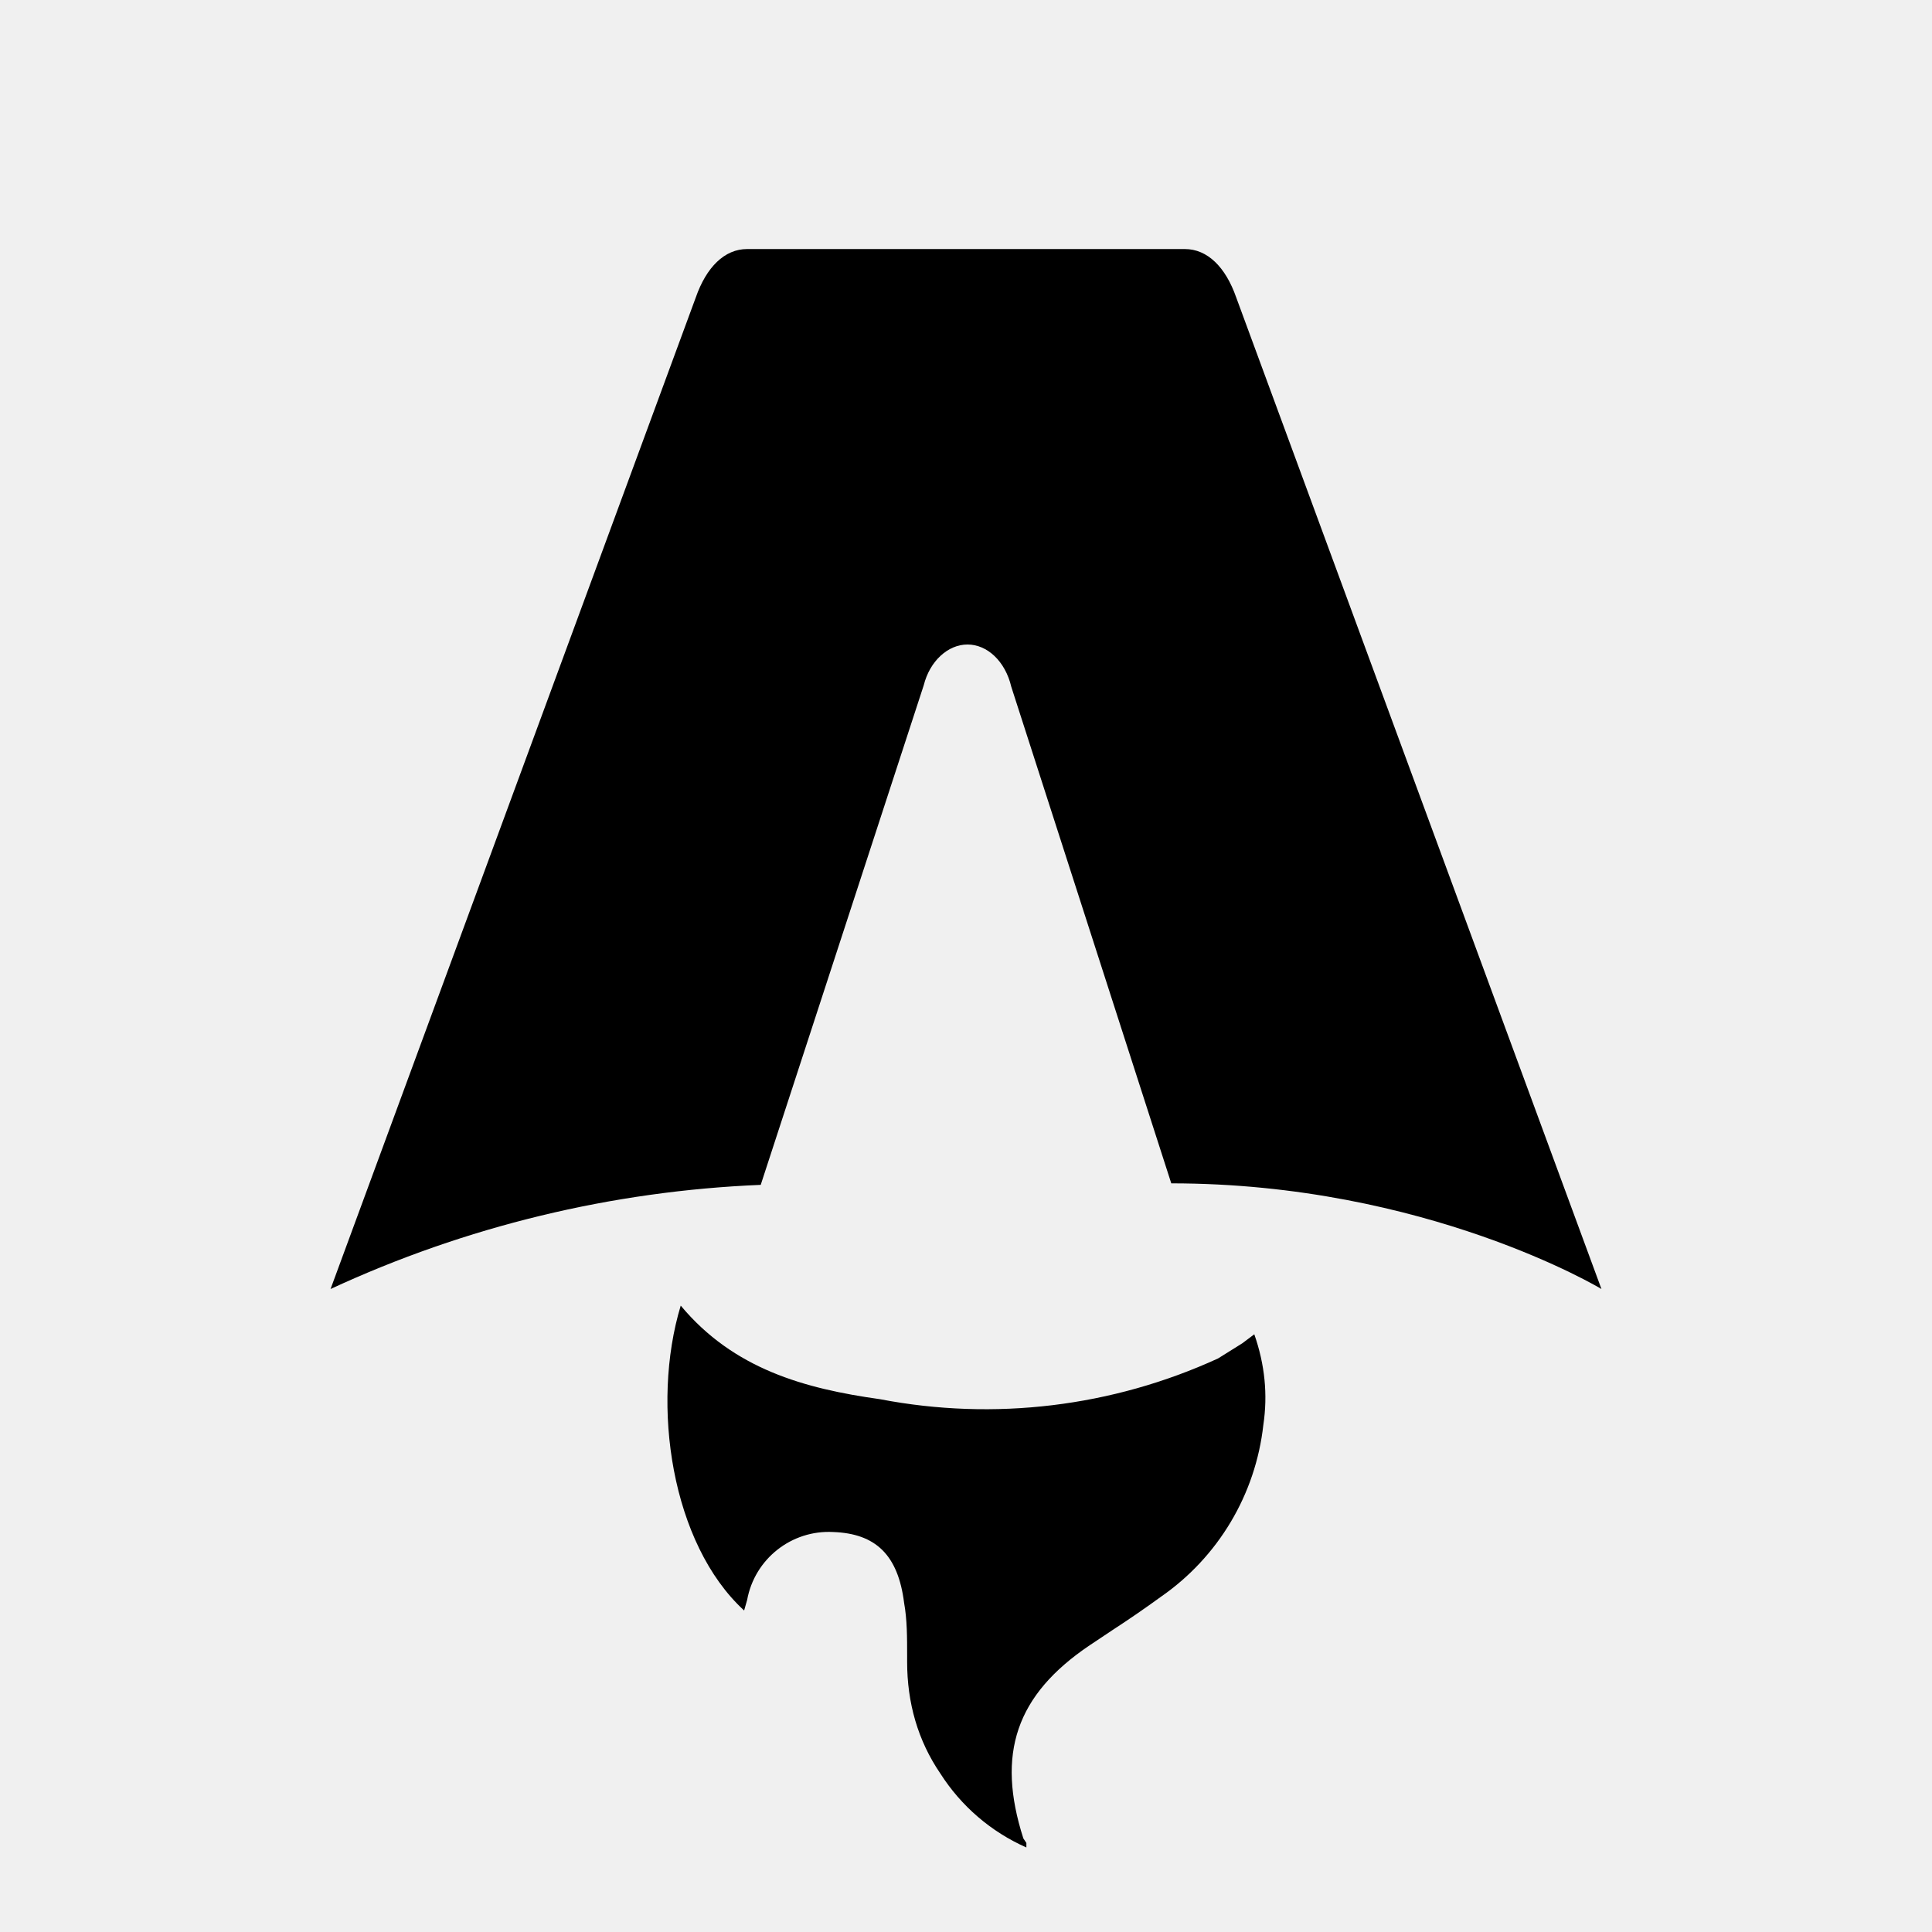
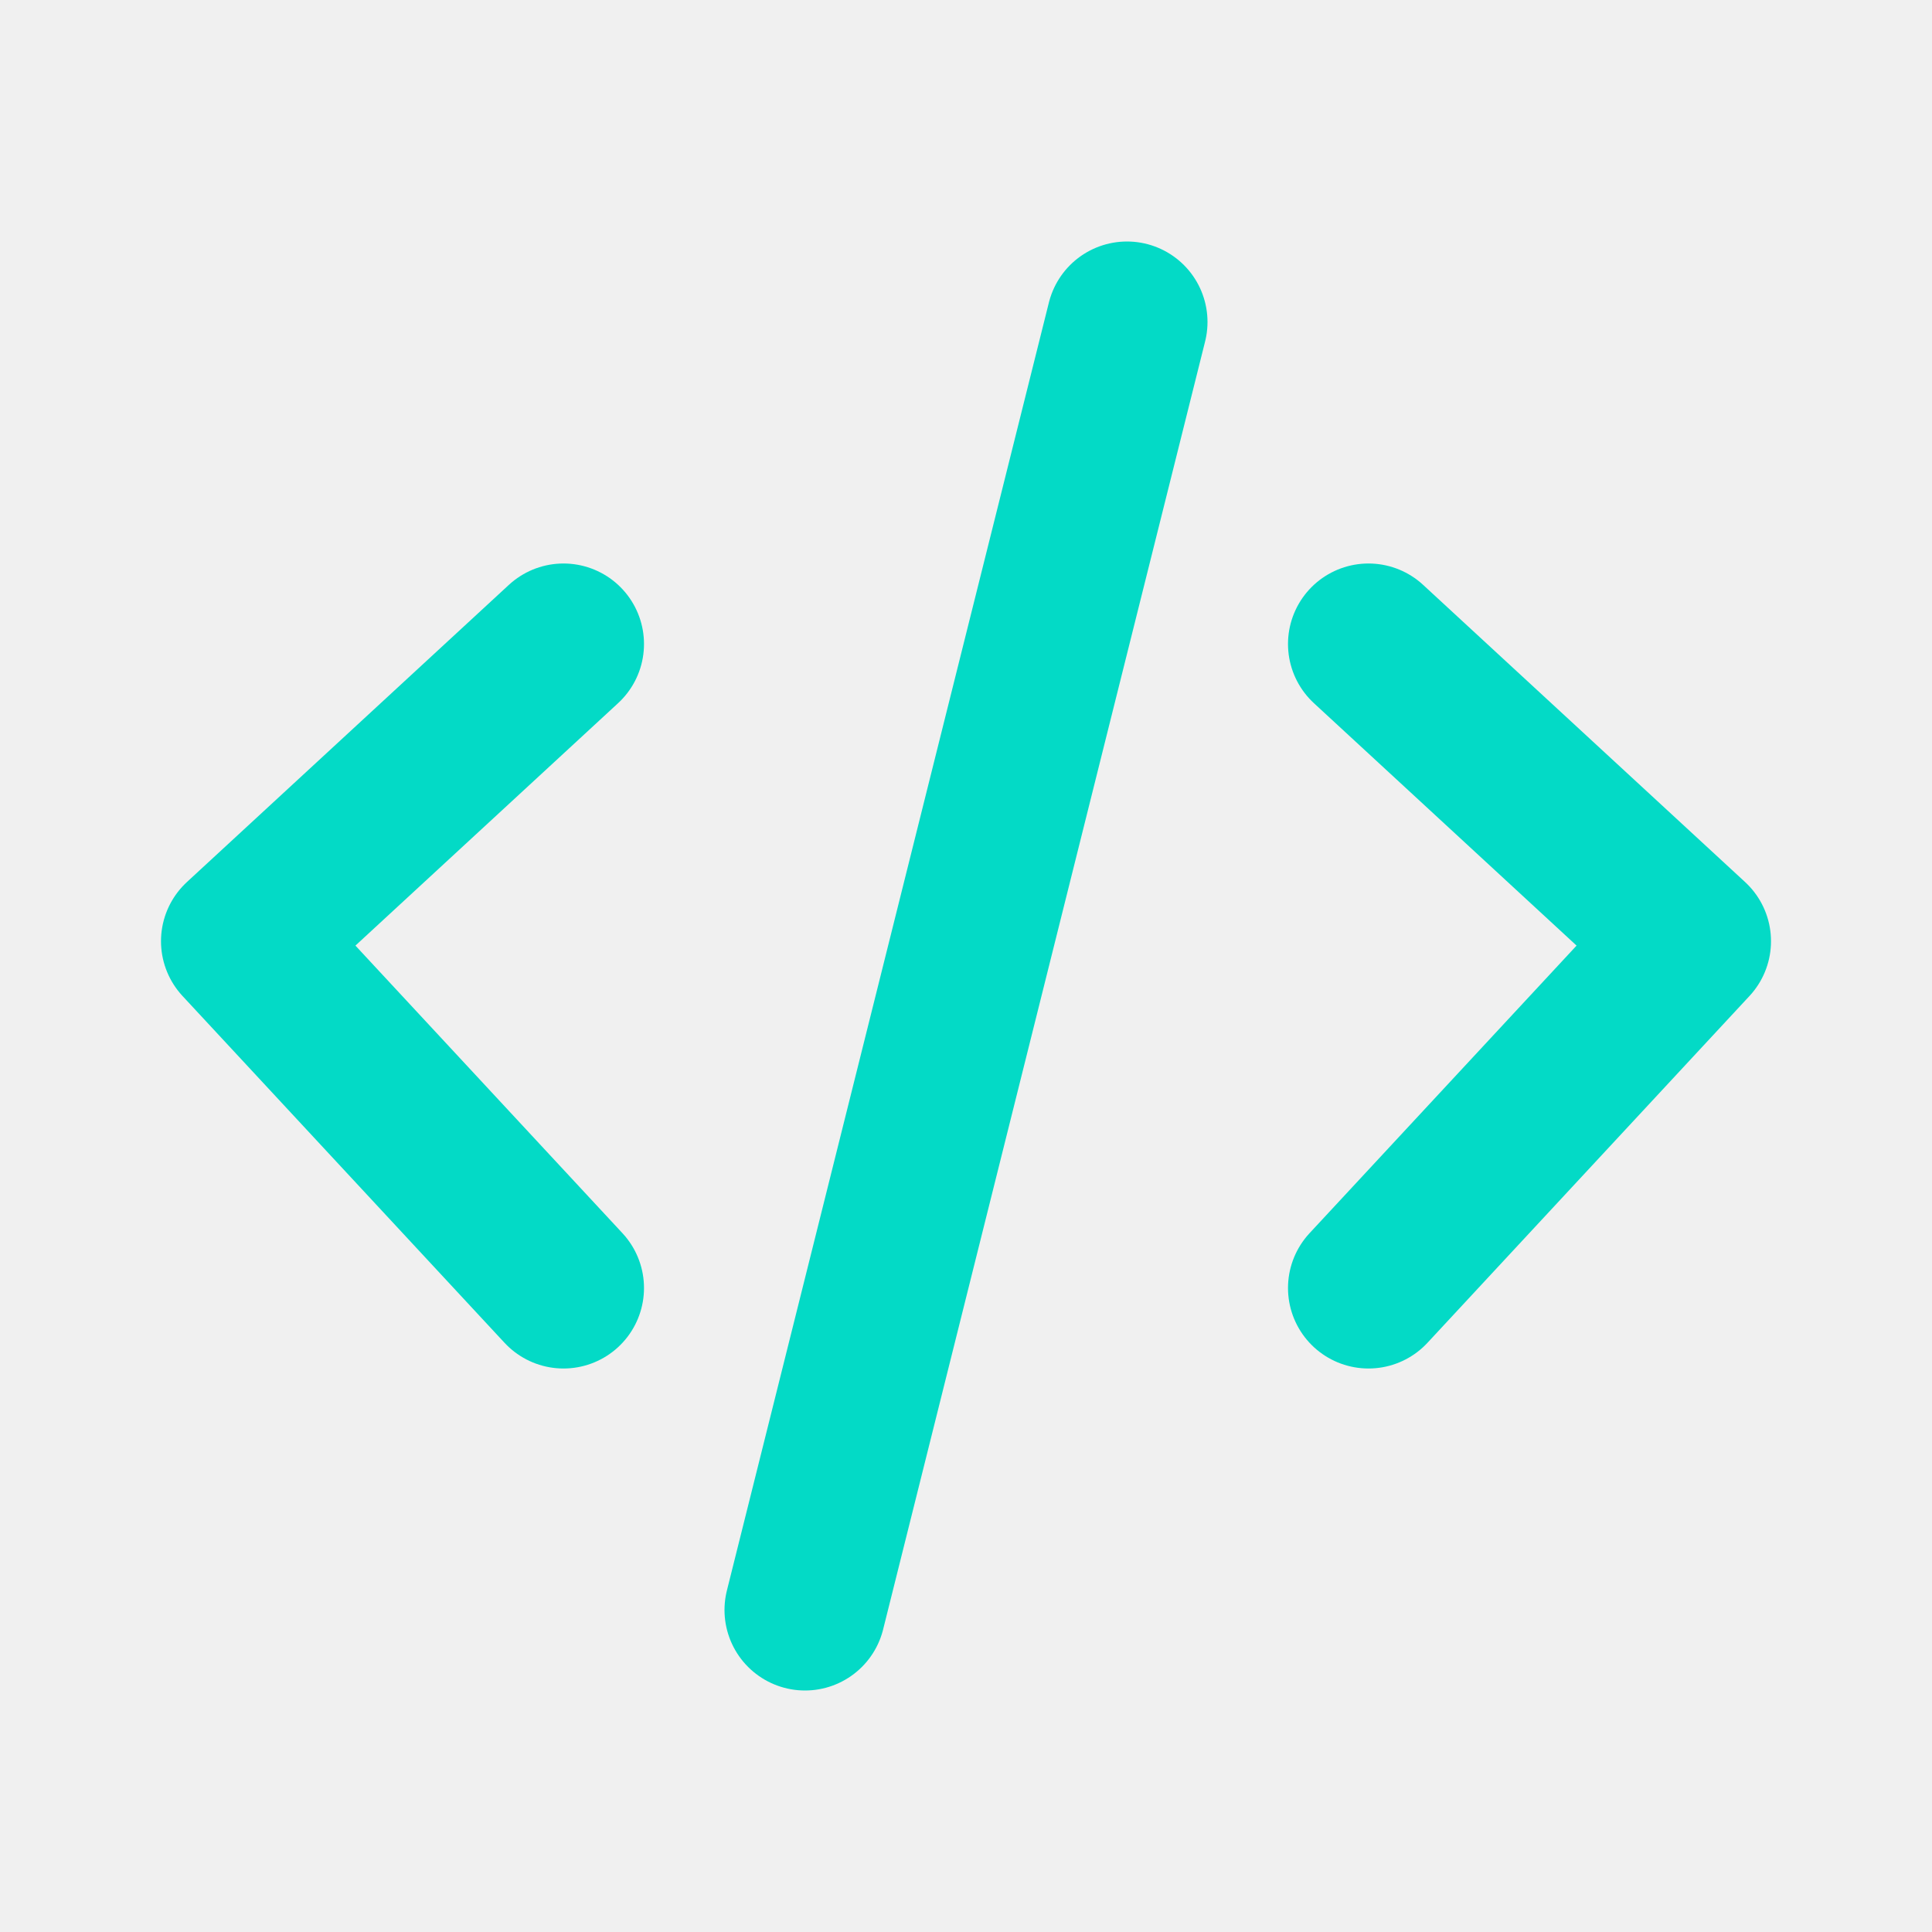
- <svg xmlns="http://www.w3.org/2000/svg" fill="none" viewBox="0 0 128 128">
-   <path d="M50.4 78.5a75.1 75.1 0 0 0-28.5 6.9l24.2-65.7c.7-2 1.9-3.2 3.4-3.2h29c1.5 0 2.7 1.2 3.4 3.2l24.2 65.7s-11.6-7-28.5-7L67 45.5c-.4-1.7-1.6-2.8-2.9-2.8-1.3 0-2.5 1.1-2.9 2.7L50.4 78.5Zm-1.1 28.2Zm-4.2-20.2c-2 6.6-.6 15.8 4.2 20.2a17.5 17.5 0 0 1 .2-.7 5.5 5.5 0 0 1 5.7-4.5c2.8.1 4.3 1.5 4.7 4.7.2 1.1.2 2.3.2 3.5v.4c0 2.7.7 5.2 2.2 7.4a13 13 0 0 0 5.7 4.9v-.3l-.2-.3c-1.8-5.6-.5-9.5 4.4-12.8l1.5-1a73 73 0 0 0 3.2-2.2 16 16 0 0 0 6.8-11.4c.3-2 .1-4-.6-6l-.8.6-1.6 1a37 37 0 0 1-22.4 2.7c-5-.7-9.7-2-13.2-6.2Z" />
-   <style>
-         path { fill: #000; }
-         @media (prefers-color-scheme: dark) {
-             path { fill: #FFF; }
-         }
-     </style>
+ <svg xmlns="http://www.w3.org/2000/svg" width="800px" height="800px" viewBox="0 0 24 24" fill="none" stroke="#03DAC6">
+   <g id="SVGRepo_bgCarrier" stroke-width="0" />
+   <g id="SVGRepo_tracerCarrier" stroke-linecap="round" stroke-linejoin="round" />
+   <g id="SVGRepo_iconCarrier">
+     <path d="M7 8L3 11.692L7 16M17 8L21 11.692L17 16M14 4L10 20" stroke="#03DAC6" stroke-width="2" stroke-linecap="round" stroke-linejoin="round" />
+   </g>
</svg>
